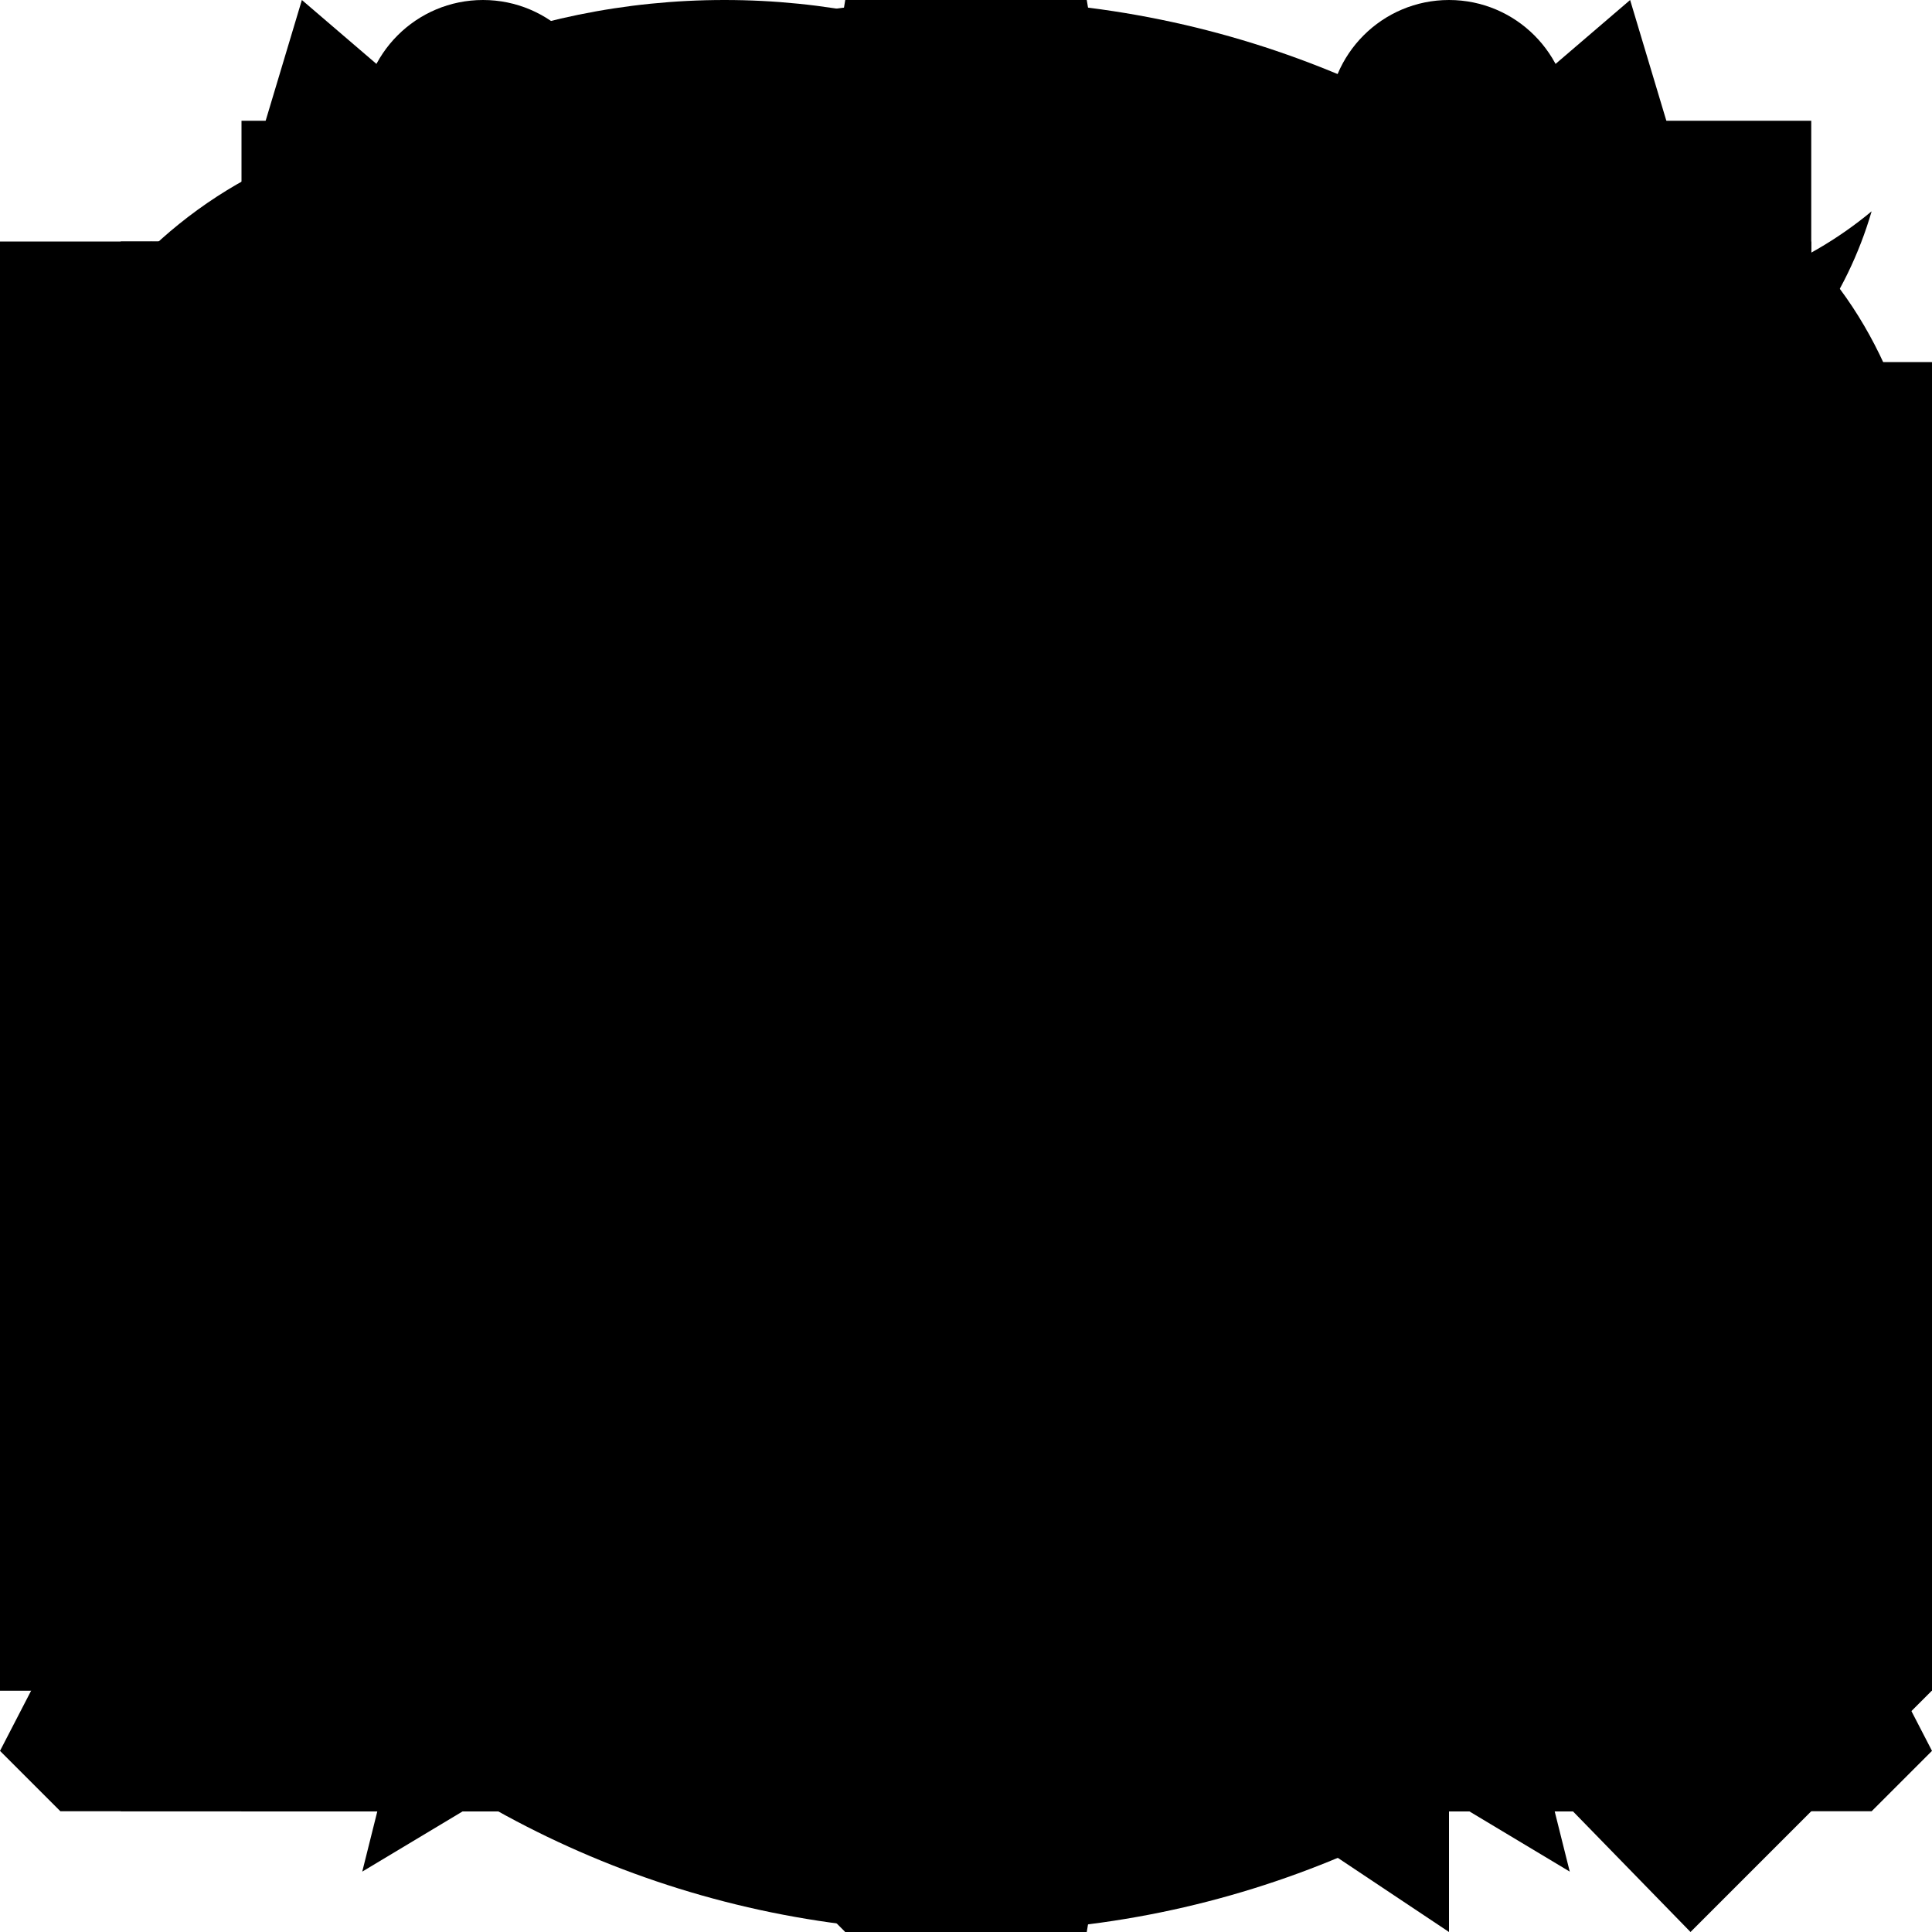
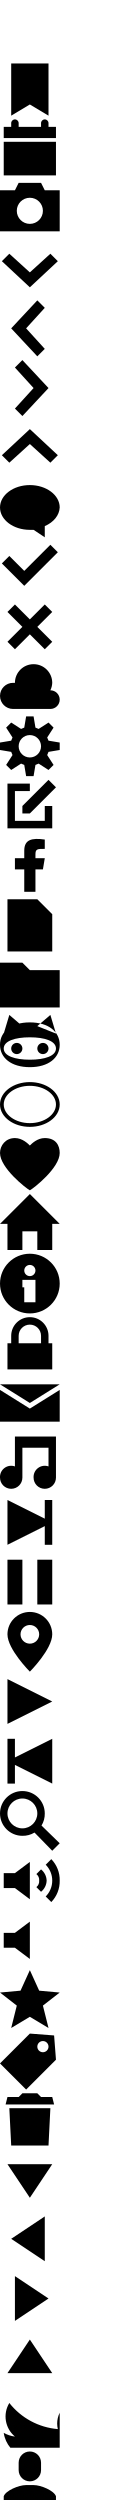
<svg xmlns="http://www.w3.org/2000/svg">
-   <svg id="bookmark" viewBox="0 0 32 32" width="32" height="32">
-     <path d="M6 2 L26 2 L26 30 L16 24 L6 30 Z" />
+   <svg id="bookmark" viewbox="0 0 32 32" y="32" width="32" height="32">
+     <path d="M6 2 L26 2 L26 30 L16 24 L6 30 Z">
+ </path>
  </svg>
-   <svg id="calendar" viewBox="0 0 32 32" width="32" height="32">
-     <path d="M2 4 L6 4 L6 2 A2 2 0 0 1 10 2 L10 4 L22 4 L22 2 A2 2 0 0 1 26 2 L26 4 L30 4 L30 10 L2 10 M2 12 L30 12 L30 30 L2 30" />
+   <svg id="calendar" viewbox="0 0 32 32" width="32" height="32" y="64">
+     <path d="M2 4 L6 4 L6 2 A2 2 0 0 1 10 2 L10 4 L22 4 L22 2 A2 2 0 0 1 26 2 L26 4 L30 4 L30 10 L2 10 M2 12 L30 12 L30 30 L2 30">
+ </path>
  </svg>
-   <svg id="camera" viewBox="0 0 32 32" width="32" height="32">
-     <path d="M0 6 L8 6 L10 2 L22 2 L24 6 L32 6 L32 28 L0 28 z M9 17 A7 7 0 0 0 23 17 A7 7 0 0 0 9 17" />
+   <svg id="camera" viewbox="0 0 32 32" width="32" height="32" y="96">
+     <path d="M0 6 L8 6 L10 2 L22 2 L24 6 L32 6 L32 28 L0 28 z M9 17 A7 7 0 0 0 23 17 A7 7 0 0 0 9 17">
+ </path>
  </svg>
-   <svg id="carat-down" viewBox="0 0 32 32" width="32" height="32">
-     <path d="M1 12 L16 26 L31 12 L27 8 L16 18 L5 8 z" />
+   <svg id="carat-down" viewbox="0 0 32 32" width="32" height="32" y="128">
+     <path d="M1 12 L16 26 L31 12 L27 8 L16 18 L5 8 z">
+ </path>
  </svg>
-   <svg id="carat-left" viewBox="0 0 32 32" width="32" height="32">
-     <path d="M20 1 L24 5 L14 16 L24 27 L20 31 L6 16 z" />
+   <svg id="carat-left" viewbox="0 0 32 32" width="32" height="32" y="160">
+     <path d="M20 1 L24 5 L14 16 L24 27 L20 31 L6 16 z">
+ </path>
  </svg>
-   <svg id="carat-right" viewBox="0 0 32 32" width="32" height="32">
-     <path d="M12 1 L26 16 L12 31 L8 27 L18 16 L8 5 z" />
+   <svg id="carat-right" viewbox="0 0 32 32" width="32" height="32" y="192">
+     <path d="M12 1 L26 16 L12 31 L8 27 L18 16 L8 5 z">
+ </path>
  </svg>
-   <svg id="carat-up" viewBox="0 0 32 32" width="32" height="32">
-     <path d="M1 20 L16 6 L31 20 L27 24 L16 14 L5 24 z" />
+   <svg id="carat-up" viewbox="0 0 32 32" width="32" height="32" y="224">
+     <path d="M1 20 L16 6 L31 20 L27 24 L16 14 L5 24 z">
+ </path>
  </svg>
-   <svg id="chat" viewBox="0 0 32 32" width="32" height="32">
-     <path d="M32 16 A16 12 0 0 0 0 16 A16 12 0 0 0 16 28 L18 28 L24 32 L24 26 A16 12 0 0 0 32 16" />
+   <svg id="chat" viewbox="0 0 32 32" width="32" height="32" y="256">
+     <path d="M32 16 A16 12 0 0 0 0 16 A16 12 0 0 0 16 28 L18 28 L24 32 L24 26 A16 12 0 0 0 32 16">
+ </path>
  </svg>
-   <svg id="check" viewBox="0 0 32 32" width="32" height="32">
-     <path d="M1 14 L5 10 L13 18 L27 4 L31 8 L13 26 z" />
+   <svg id="check" viewbox="0 0 32 32" width="32" height="32" y="288">
+     <path d="M1 14 L5 10 L13 18 L27 4 L31 8 L13 26 z">
+ </path>
  </svg>
-   <svg id="close" viewBox="0 0 32 32" width="32" height="32">
-     <path d="M4 8 L8 4 L16 12 L24 4 L28 8 L20 16 L28 24 L24 28 L16 20 L8 28 L4 24 L12 16 z" />
+   <svg id="close" viewbox="0 0 32 32" width="32" height="32" y="320">
+     <path d="M4 8 L8 4 L16 12 L24 4 L28 8 L20 16 L28 24 L24 28 L16 20 L8 28 L4 24 L12 16 z">
+ </path>
  </svg>
-   <svg id="cloud" viewBox="0 0 32 32" width="32" height="32">
-     <path d="M7 14 A7 7 0 0 0 0 21 A7 7 0 0 0 7 28 H27 A5 5 0 0 0 32 23 A5 5 0 0 0 27 18 A10 10 0 0 0 28 14 A10 10 0 0 0 18 4 A10 10 0 0 0 8 14 A7 7 0 0 0 7 14" />
+   <svg id="cloud" viewbox="0 0 32 32" width="32" height="32" y="352">
+     <path d="M7 14 A7 7 0 0 0 0 21 A7 7 0 0 0 7 28 H27 A5 5 0 0 0 32 23 A5 5 0 0 0 27 18 A10 10 0 0 0 28 14 A10 10 0 0 0 18 4 A10 10 0 0 0 8 14 A7 7 0 0 0 7 14">
+ </path>
  </svg>
-   <svg id="cog" viewBox="0 0 32 32" width="32" height="32">
-     <path d="M14 0 H18 L19 6 L20.707 6.707 L26 3.293 L28.707 6 L25.293 11.293 L26 13 L32 14 V18 L26 19 L25.293 20.707 L28.707 26 L26 28.707 L20.707 25.293 L19 26 L18 32 L14 32 L13 26 L11.293 25.293 L6 28.707 L3.293 26 L6.707 20.707 L6 19 L0 18 L0 14 L6 13 L6.707 11.293 L3.293 6 L6 3.293 L11.293 6.707 L13 6 L14 0 z M16 10 A6 6 0 0 0 16 22 A6 6 0 0 0 16 10" />
+   <svg id="cog" viewbox="0 0 32 32" width="32" height="32" y="384">
+     <path d="M14 0 H18 L19 6 L20.707 6.707 L26 3.293 L28.707 6 L25.293 11.293 L26 13 L32 14 V18 L26 19 L25.293 20.707 L28.707 26 L26 28.707 L20.707 25.293 L19 26 L18 32 L14 32 L13 26 L11.293 25.293 L6 28.707 L3.293 26 L6.707 20.707 L6 19 L0 18 L0 14 L6 13 L6.707 11.293 L3.293 6 L6 3.293 L11.293 6.707 L13 6 L14 0 z M16 10 A6 6 0 0 0 16 22 A6 6 0 0 0 16 10">
+ </path>
  </svg>
-   <svg id="compose" viewBox="0 0 32 32" width="32" height="32">
-     <path d="M4 4 L16 4 L16 8 L8 8 L8 24 L24 24 L24 16 L28 16 L28 28 L4 28 z M26 2 L30 6 L16 20 L12 20 L12 16 z" />
+   <svg id="compose" viewbox="0 0 32 32" width="32" height="32" y="416">
+     <path d="M4 4 L16 4 L16 8 L8 8 L8 24 L24 24 L24 16 L28 16 L28 28 L4 28 z M26 2 L30 6 L16 20 L12 20 L12 16 z"> </path>
  </svg>
-   <svg id="facebook" viewBox="0 0 32 32">
-     <path d="M8 12 L13 12 L13 8 C13 2 17 1 24 2 L24 7 C20 7 19 7 19 10 L19 12 L24 12 L23 18 L19 18 L19 30 L13 30 L13 18 L8 18 z" />
+   <svg id="facebook" viewbox="0 0 32 32" y="448" width="32" height="32">
+     <path d="M8 12 L13 12 L13 8 C13 2 17 1 24 2 L24 7 C20 7 19 7 19 10 L19 12 L24 12 L23 18 L19 18 L19 30 L13 30 L13 18 L8 18 z">
+ </path>
  </svg>
-   <svg id="file" viewBox="0 0 32 32" width="32" height="32">
-     <path d="M4 2 L4 30 L28 30 L28 10 L20 2 z" />
+   <svg id="file" viewbox="0 0 32 32" width="32" height="32" y="480">
+     <path d="M4 2 L4 30 L28 30 L28 10 L20 2 z">
+ </path>
  </svg>
-   <svg id="folder" viewBox="0 0 32 32" width="32" height="32">
-     <path d="M0 4 L0 28 L32 28 L32 8 L16 8 L12 4 z" />
+   <svg id="folder" viewbox="0 0 32 32" width="32" height="32" y="512">
+     <path d="M0 4 L0 28 L32 28 L32 8 L16 8 L12 4 z">
+ </path>
  </svg>
-   <svg id="github" viewBox="0 0 32 32">
-     <path d="     M0 16     C0 9 6 4 16 4     C26 4 32 9 32 16     C32 23 26 28 16 28     C6 28 0 23 0 16     M2 18     C2 22 8 24 16 24     C24 24 30 22 30 18     C30 14 24 12 16 12     C8 12 2 14 2 18     M6 18     A3 3 0 0 0 12 18     A3 3 0 0 0 6 18     M26 18     A3 3 0 0 0 20 18     A3 3 0 0 0 26 18     z     M2 10 L5 0 L12 6     M30 10 L27 0 L20 6     " />
+   <svg id="github" viewbox="0 0 32 32" y="544" width="32" height="32">
+     <path d="     M0 16     C0 9 6 4 16 4     C26 4 32 9 32 16     C32 23 26 28 16 28     C6 28 0 23 0 16     M2 18     C2 22 8 24 16 24     C24 24 30 22 30 18     C30 14 24 12 16 12     C8 12 2 14 2 18     M6 18     A3 3 0 0 0 12 18     A3 3 0 0 0 6 18     M26 18     A3 3 0 0 0 20 18     A3 3 0 0 0 26 18     z     M2 10 L5 0 L12 6     M30 10 L27 0 L20 6     ">
+ </path>
  </svg>
-   <svg id="globe" class="stroked" viewBox="0 0 32 32" fill="none" stroke="#000" stroke-width="1" width="32" height="32">
-     <ellipse cx="16" cy="16" rx="15" ry="11" stroke-width="2" />
-     <path d="     M5 9 A42 42 0 0 0 27 9     M27 23 A42 42 0 0 0 5 23     M12 5 A16 16 0 0 0 12 27     M20 27 A16 16 0 0 0 20 5     M0 16 L32 16   " />
+   <svg id="globe" class="stroked" viewbox="0 0 32 32" fill="none" stroke="#000" stroke-width="1" width="32" height="32" y="576">
+     <ellipse cx="16" cy="16" rx="15" ry="11" stroke-width="2">
+       <path d="     M5 9 A42 42 0 0 0 27 9     M27 23 A42 42 0 0 0 5 23     M12 5 A16 16 0 0 0 12 27     M20 27 A16 16 0 0 0 20 5     M0 16 L32 16   ">
+ </path>
+     </ellipse>
  </svg>
-   <svg id="heart" viewBox="0 0 32 32" width="32" height="32">
-     <path d="M0 10 C0 6, 3 2, 8 2 C12 2, 15 5, 16 6 C17 5, 20 2, 24 2 C30 2, 32 6, 32 10 C32 18, 18 29, 16 30 C14 29, 0 18, 0 10" />
+   <svg id="heart" viewbox="0 0 32 32" width="32" height="32" y="608">
+     <path d="M0 10 C0 6, 3 2, 8 2 C12 2, 15 5, 16 6 C17 5, 20 2, 24 2 C30 2, 32 6, 32 10 C32 18, 18 29, 16 30 C14 29, 0 18, 0 10">
+ </path>
  </svg>
-   <svg id="home" viewBox="0 0 32 32" width="32" height="32">
-     <path d="M16 0 L32 16 L28 16 L28 30 L20 30 L20 20 L12 20 L12 30 L4 30 L4 16 L0 16 Z" />
+   <svg id="home" viewbox="0 0 32 32" width="32" height="32" y="640">
+     <path d="M16 0 L32 16 L28 16 L28 30 L20 30 L20 20 L12 20 L12 30 L4 30 L4 16 L0 16 Z">
+ </path>
  </svg>
-   <svg id="info" viewBox="0 0 32 32" width="32" height="32">
-     <path d="M16 0 A16 16 0 0 1 16 32 A16 16 0 0 1 16 0 M19 14 L12 14 L12 18 L13 18 L13 26 L19 26 z M16 6 A3 3 0 0 0 16 12 A3 3 0 0 0 16 6" />
+   <svg id="info" viewbox="0 0 32 32" width="32" height="32" y="672">
+     <path d="M16 0 A16 16 0 0 1 16 32 A16 16 0 0 1 16 0 M19 14 L12 14 L12 18 L13 18 L13 26 L19 26 z M16 6 A3 3 0 0 0 16 12 A3 3 0 0 0 16 6">
+ </path>
  </svg>
-   <svg id="lock" viewBox="0 0 32 32" width="32" height="32">
-     <path d="M22 16 L22 12 A6 6 0 0 0 10 12 L10 16 z M4 16 L6 16 L6 12 A10 10 0 0 1 26 12 L26 16 L28 16 L28 30 L4 30 z" />
+   <svg id="lock" viewbox="0 0 32 32" width="32" height="32" y="704">
+     <path d="M22 16 L22 12 A6 6 0 0 0 10 12 L10 16 z M4 16 L6 16 L6 12 A10 10 0 0 1 26 12 L26 16 L28 16 L28 30 L4 30 z">
+ </path>
  </svg>
-   <svg id="mail" viewBox="0 0 32 32" width="32" height="32">
-     <path d="M0 6 L16 16 L32 6 z M0 9 L0 26 L32 26 L32 9 L16 19 z" />
+   <svg id="mail" viewbox="0 0 32 32" width="32" height="32" y="736">
+     <path d="M0 6 L16 16 L32 6 z M0 9 L0 26 L32 26 L32 9 L16 19 z">
+ </path>
  </svg>
-   <svg id="music-note" viewBox="0 0 32 32" width="32" height="32">
-     <path d="M0 24 A6 6 0 0 0 12 24 V8 H26 V18 A6 6 0 0 0 18 24 A6 6 0 0 0 30 24 V2 H8 V18 A6 6 0 0 0 0 24" />
+   <svg id="music-note" viewbox="0 0 32 32" width="32" height="32" y="768">
+     <path d="M0 24 A6 6 0 0 0 12 24 V8 H26 V18 A6 6 0 0 0 18 24 A6 6 0 0 0 30 24 V2 H8 V18 A6 6 0 0 0 0 24">
+ </path>
  </svg>
-   <svg id="next" viewBox="0 0 32 32" width="32" height="32">
-     <path d="M4 4 L24 14 V4 H28 V28 H24 V18 L4 28 z" />
+   <svg id="next" viewbox="0 0 32 32" width="32" height="32" y="800">
+     <path d="M4 4 L24 14 V4 H28 V28 H24 V18 L4 28 z">
+ </path>
  </svg>
-   <svg id="pause" viewBox="0 0 32 32" width="32" height="32">
-     <path d="M4 4 H12 V28 H4 z M20 4 H28 V28 H20 z" />
+   <svg id="pause" viewbox="0 0 32 32" width="32" height="32" y="832">
+     <path d="M4 4 H12 V28 H4 z M20 4 H28 V28 H20 z">
+ </path>
  </svg>
-   <svg id="pin" viewBox="0 0 32 32" width="32" height="32">
-     <path d="M4 12 A12 12 0 0 1 28 12 C28 20, 16 32, 16 32 C16 32, 4 20 4 12 M11 12 A5 5 0 0 0 21 12 A5 5 0 0 0 11 12 Z" />
+   <svg id="pin" viewbox="0 0 32 32" y="864" width="32" height="32">
+     <path d="M4 12 A12 12 0 0 1 28 12 C28 20, 16 32, 16 32 C16 32, 4 20 4 12 M11 12 A5 5 0 0 0 21 12 A5 5 0 0 0 11 12 Z">
+ </path>
  </svg>
-   <svg id="play" viewBox="0 0 32 32" width="32" height="32">
-     <path d="M4 4 L28 16 L4 28 z" />
+   <svg id="play" viewbox="0 0 32 32" width="32" height="32" y="896">
+     <path d="M4 4 L28 16 L4 28 z">
+ </path>
  </svg>
-   <svg id="previous" viewBox="0 0 32 32" width="32" height="32">
-     <path d="M4 4 H8 V14 L28 4 V28 L8 18 V28 H4 z" />
+   <svg id="previous" viewbox="0 0 32 32" width="32" height="32" y="928">
+     <path d="M4 4 H8 V14 L28 4 V28 L8 18 V28 H4 z">
+ </path>
  </svg>
-   <svg id="search" viewBox="0 0 32 32" width="32" height="32">
-     <path d="M12 0 A12 12 0 0 0 0 12 A12 12 0 0 0 12 24 A12 12 0 0 0 18.5 22.25 L28 32 L32 28 L22.25 18.5 A12 12 0 0 0 24 12 A12 12 0 0 0 12 0 M12 4 A8 8 0 0 1 12 20 A8 8 0 0 1 12 4" />
+   <svg id="search" viewbox="0 0 32 32" y="960" width="32" height="32">
+     <path d="M12 0 A12 12 0 0 0 0 12 A12 12 0 0 0 12 24 A12 12 0 0 0 18.5 22.25 L28 32 L32 28 L22.25 18.5 A12 12 0 0 0 24 12 A12 12 0 0 0 12 0 M12 4 A8 8 0 0 1 12 20 A8 8 0 0 1 12 4">
+ </path>
  </svg>
-   <svg id="speaker-volume" viewBox="0 0 32 32" width="32" height="32">
-     <path d="       M2 12 L8 12 L16 6 L16 26 L8 20 L2 20 z        M32 16       A16 16 0 0 1 27.5 27.5       L24.5 24.5       A12 12 0 0 0 28 16       A12 12 0 0 0 24.5 7.5       L27.5 4.5       A16 16 0 0 1 32 16        M25 16       A8 8 0 0 1 22 22       L19.5 19.5       A4 4 0 0 0 21 16       A4 4 0 0 0 19.5 12.5       L22 10       A8 8 0 0 1 25 16     " />
+   <svg id="speaker-volume" viewbox="0 0 32 32" width="32" height="32" y="992">
+     <path d="       M2 12 L8 12 L16 6 L16 26 L8 20 L2 20 z        M32 16       A16 16 0 0 1 27.5 27.5       L24.5 24.5       A12 12 0 0 0 28 16       A12 12 0 0 0 24.5 7.5       L27.5 4.5       A16 16 0 0 1 32 16        M25 16       A8 8 0 0 1 22 22       L19.5 19.5       A4 4 0 0 0 21 16       A4 4 0 0 0 19.5 12.5       L22 10       A8 8 0 0 1 25 16     ">
+ 
+ </path>
  </svg>
-   <svg id="speaker" viewBox="0 0 32 32" width="32" height="32">
-     <path d="M2 12 L8 12 L16 6 L16 26 L8 20 L2 20 z" />
+   <svg id="speaker" viewbox="0 0 32 32" width="32" height="32" y="1024">
+     <path d="M2 12 L8 12 L16 6 L16 26 L8 20 L2 20 z">
+ </path>
  </svg>
-   <svg id="star" viewBox="0 0 32 32" width="32" height="32">
-     <path d="M16 0 L21 11 L32 12 L23 19 L26 31 L16 25 L6 31 L9 19 L0 12 L11 11" />
+   <svg id="star" viewbox="0 0 32 32" width="32" height="32" y="1056">
+     <path d="M16 0 L21 11 L32 12 L23 19 L26 31 L16 25 L6 31 L9 19 L0 12 L11 11">
+ </path>
  </svg>
-   <svg id="tag" viewBox="0 0 32 32" width="32" height="32">
-     <path d="M0 18 L16 2 L29 3 L30 16 L14 32 z M20 9 A3 3 0 0 0 26 9 A3 3 0 0 0 20 9" />
+   <svg id="tag" viewbox="0 0 32 32" width="32" height="32" y="1088">
+     <path d="M0 18 L16 2 L29 3 L30 16 L14 32 z M20 9 A3 3 0 0 0 26 9 A3 3 0 0 0 20 9">
+ </path>
  </svg>
-   <svg id="trash" viewBox="0 0 32 32" width="32" height="32">
-     <path d="M4 4 L10 4 L12 2 L20 2 L22 4 L28 4 L29 8 L3 8 z M5 10 L27 10 L26 30 L6 30 z" />
+   <svg id="trash" viewbox="0 0 32 32" width="32" height="32" y="1120">
+     <path d="M4 4 L10 4 L12 2 L20 2 L22 4 L28 4 L29 8 L3 8 z M5 10 L27 10 L26 30 L6 30 z">
+ </path>
  </svg>
-   <svg id="triangle-down" viewBox="0 0 32 32" width="32" height="32">
-     <path d="M4 8 H28 L16 26 z" />
+   <svg id="triangle-down" viewbox="0 0 32 32" width="32" height="32" y="1152">
+     <path d="M4 8 H28 L16 26 z">
+ </path>
  </svg>
-   <svg id="triangle-left" viewBox="0 0 32 32" width="32" height="32">
-     <path d="M24 4 V28 L6 16 z" />
+   <svg id="triangle-left" viewbox="0 0 32 32" width="32" height="32" y="1184">
+     <path d="M24 4 V28 L6 16 z">
+ </path>
  </svg>
-   <svg id="triangle-right" viewBox="0 0 32 32" width="32" height="32">
-     <path d="M8 4 V28 L26 16 z" />
+   <svg id="triangle-right" viewbox="0 0 32 32" width="32" height="32" y="1216">
+     <path d="M8 4 V28 L26 16 z">
+ </path>
  </svg>
-   <svg id="triangle-up" viewBox="0 0 32 32" width="32" height="32">
-     <path d="M4 24 H28 L16 6 z" />
+   <svg id="triangle-up" viewbox="0 0 32 32" width="32" height="32" y="1248">
+     <path d="M4 24 H28 L16 6 z">
+ </path>
  </svg>
-   <svg id="twitter" viewBox="0 0 64 64" width="32" height="32">
-     <path d="M5 8 a37 37 0 0 0 26 14 a13 13 0 0 1 13 -16 a13 13 0 0 1 10 4 a13 13 0 0 0 8 -3 a13 13 0 0 1 -5 7 a13 13 0 0 0 7 -2 a13 13 0 0 1 -7 7 a37 37 0 0 1 -36 39 a37 37 0 0 1 -21 -6 a37 37 0 0 0 19 -5 a16 16 0 0 1 -12 -9 a16 16 0 0 0 6 -1 a16 16 0 0 1 -11 -13 a16 16 0 0 0 6 2 a14 14 0 0 1 -3 -18" />
+   <svg id="twitter" viewbox="0 0 64 64" width="32" height="32" y="1280">
+     <path d="M5 8 a37 37 0 0 0 26 14 a13 13 0 0 1 13 -16 a13 13 0 0 1 10 4 a13 13 0 0 0 8 -3 a13 13 0 0 1 -5 7 a13 13 0 0 0 7 -2 a13 13 0 0 1 -7 7 a37 37 0 0 1 -36 39 a37 37 0 0 1 -21 -6 a37 37 0 0 0 19 -5 a16 16 0 0 1 -12 -9 a16 16 0 0 0 6 -1 a16 16 0 0 1 -11 -13 a16 16 0 0 0 6 2 a14 14 0 0 1 -3 -18">
+ </path>
  </svg>
-   <svg id="user" viewBox="0 0 32 32" width="32" height="32">
-     <path d="M10 8 A6 6 0 0 1 22 8 L22 12 A6 6 0 0 1 10 12 z M2 26 C3 23 10 20 14 20 L18 20 C22 20 29 23 30 26 L30 28 L2 28 z" />
+   <svg id="user" viewbox="0 0 32 32" width="32" height="32" y="1312">
+     <path d="M10 8 A6 6 0 0 1 22 8 L22 12 A6 6 0 0 1 10 12 z M2 26 C3 23 10 20 14 20 L18 20 C22 20 29 23 30 26 L30 28 L2 28 z">
+ </path>
  </svg>
-   <svg id="warning" viewBox="0 0 32 32" width="32" height="32">
-     <path d="M15 0 H17 L32 29 L31 30 L1 30 L0 29 z M19 8 L13 8 L14 20 L18 20 z M16 22 A3 3 0 0 0 16 28 A3 3 0 0 0 16 22" />
+   <svg id="warning" viewbox="0 0 32 32" width="32" height="32" y="1344">
+     <path d="M15 0 H17 L32 29 L31 30 L1 30 L0 29 z M19 8 L13 8 L14 20 L18 20 z M16 22 A3 3 0 0 0 16 28 A3 3 0 0 0 16 22">
+ </path>
  </svg>
</svg>
